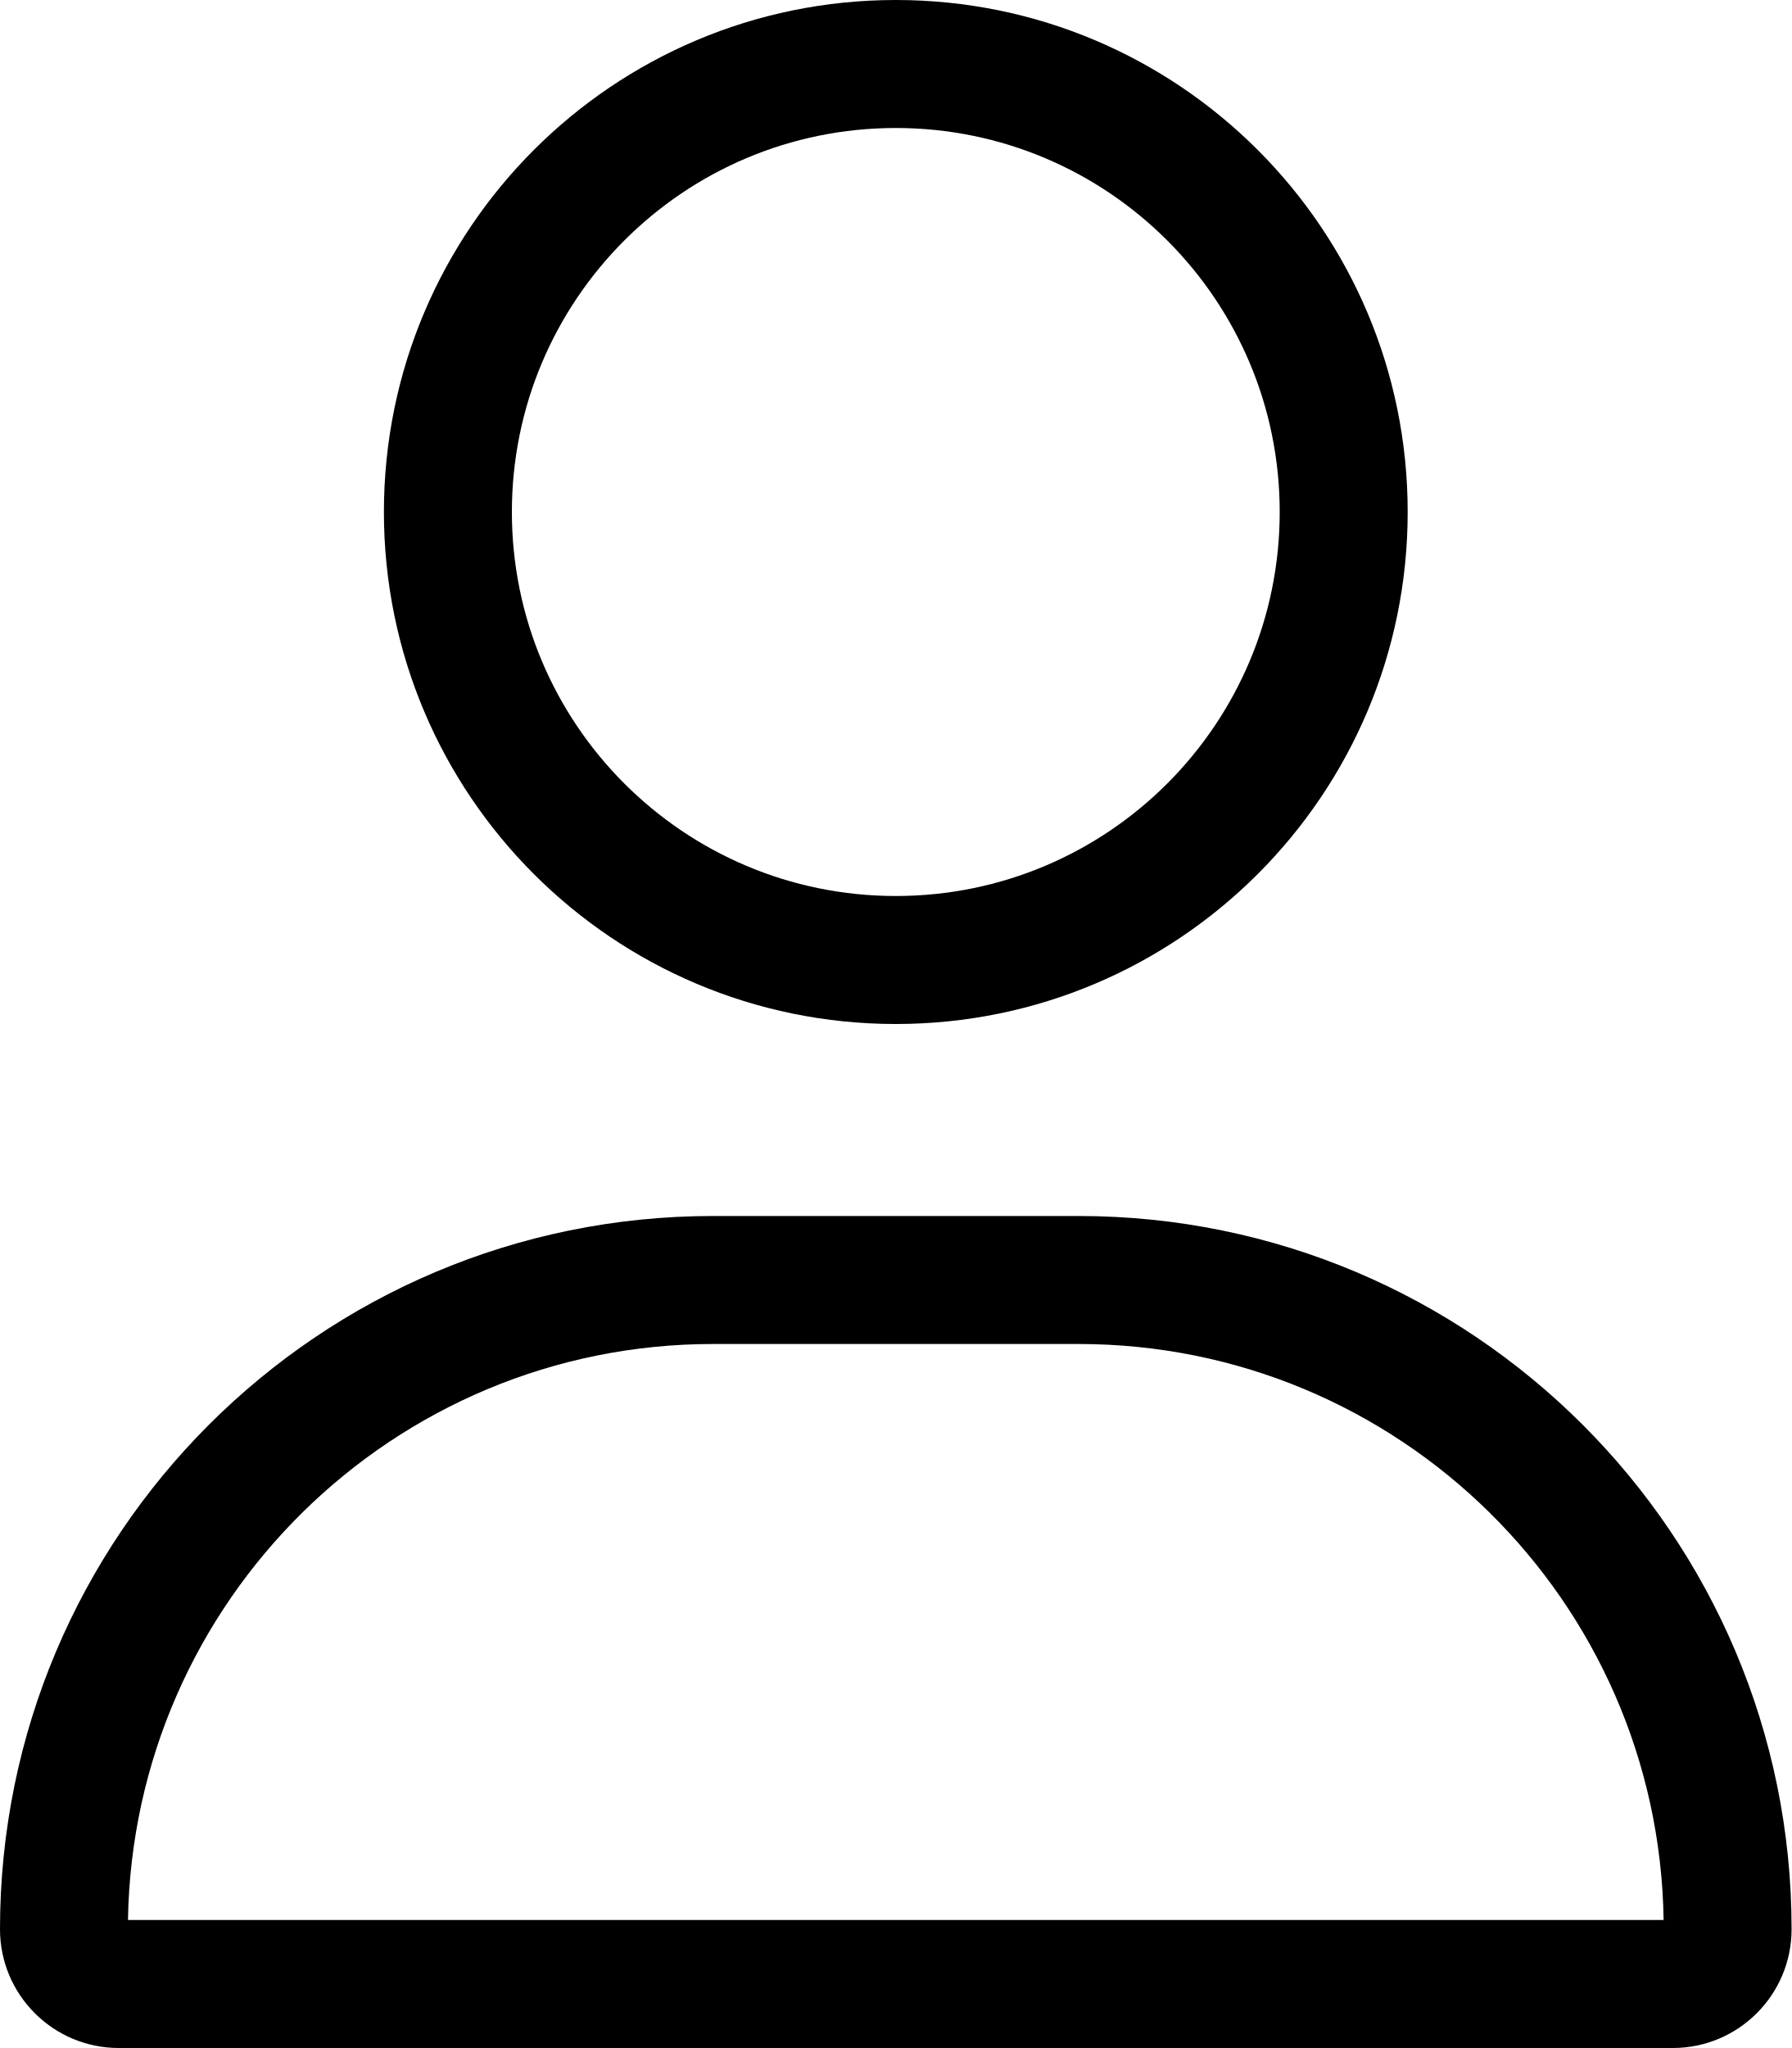
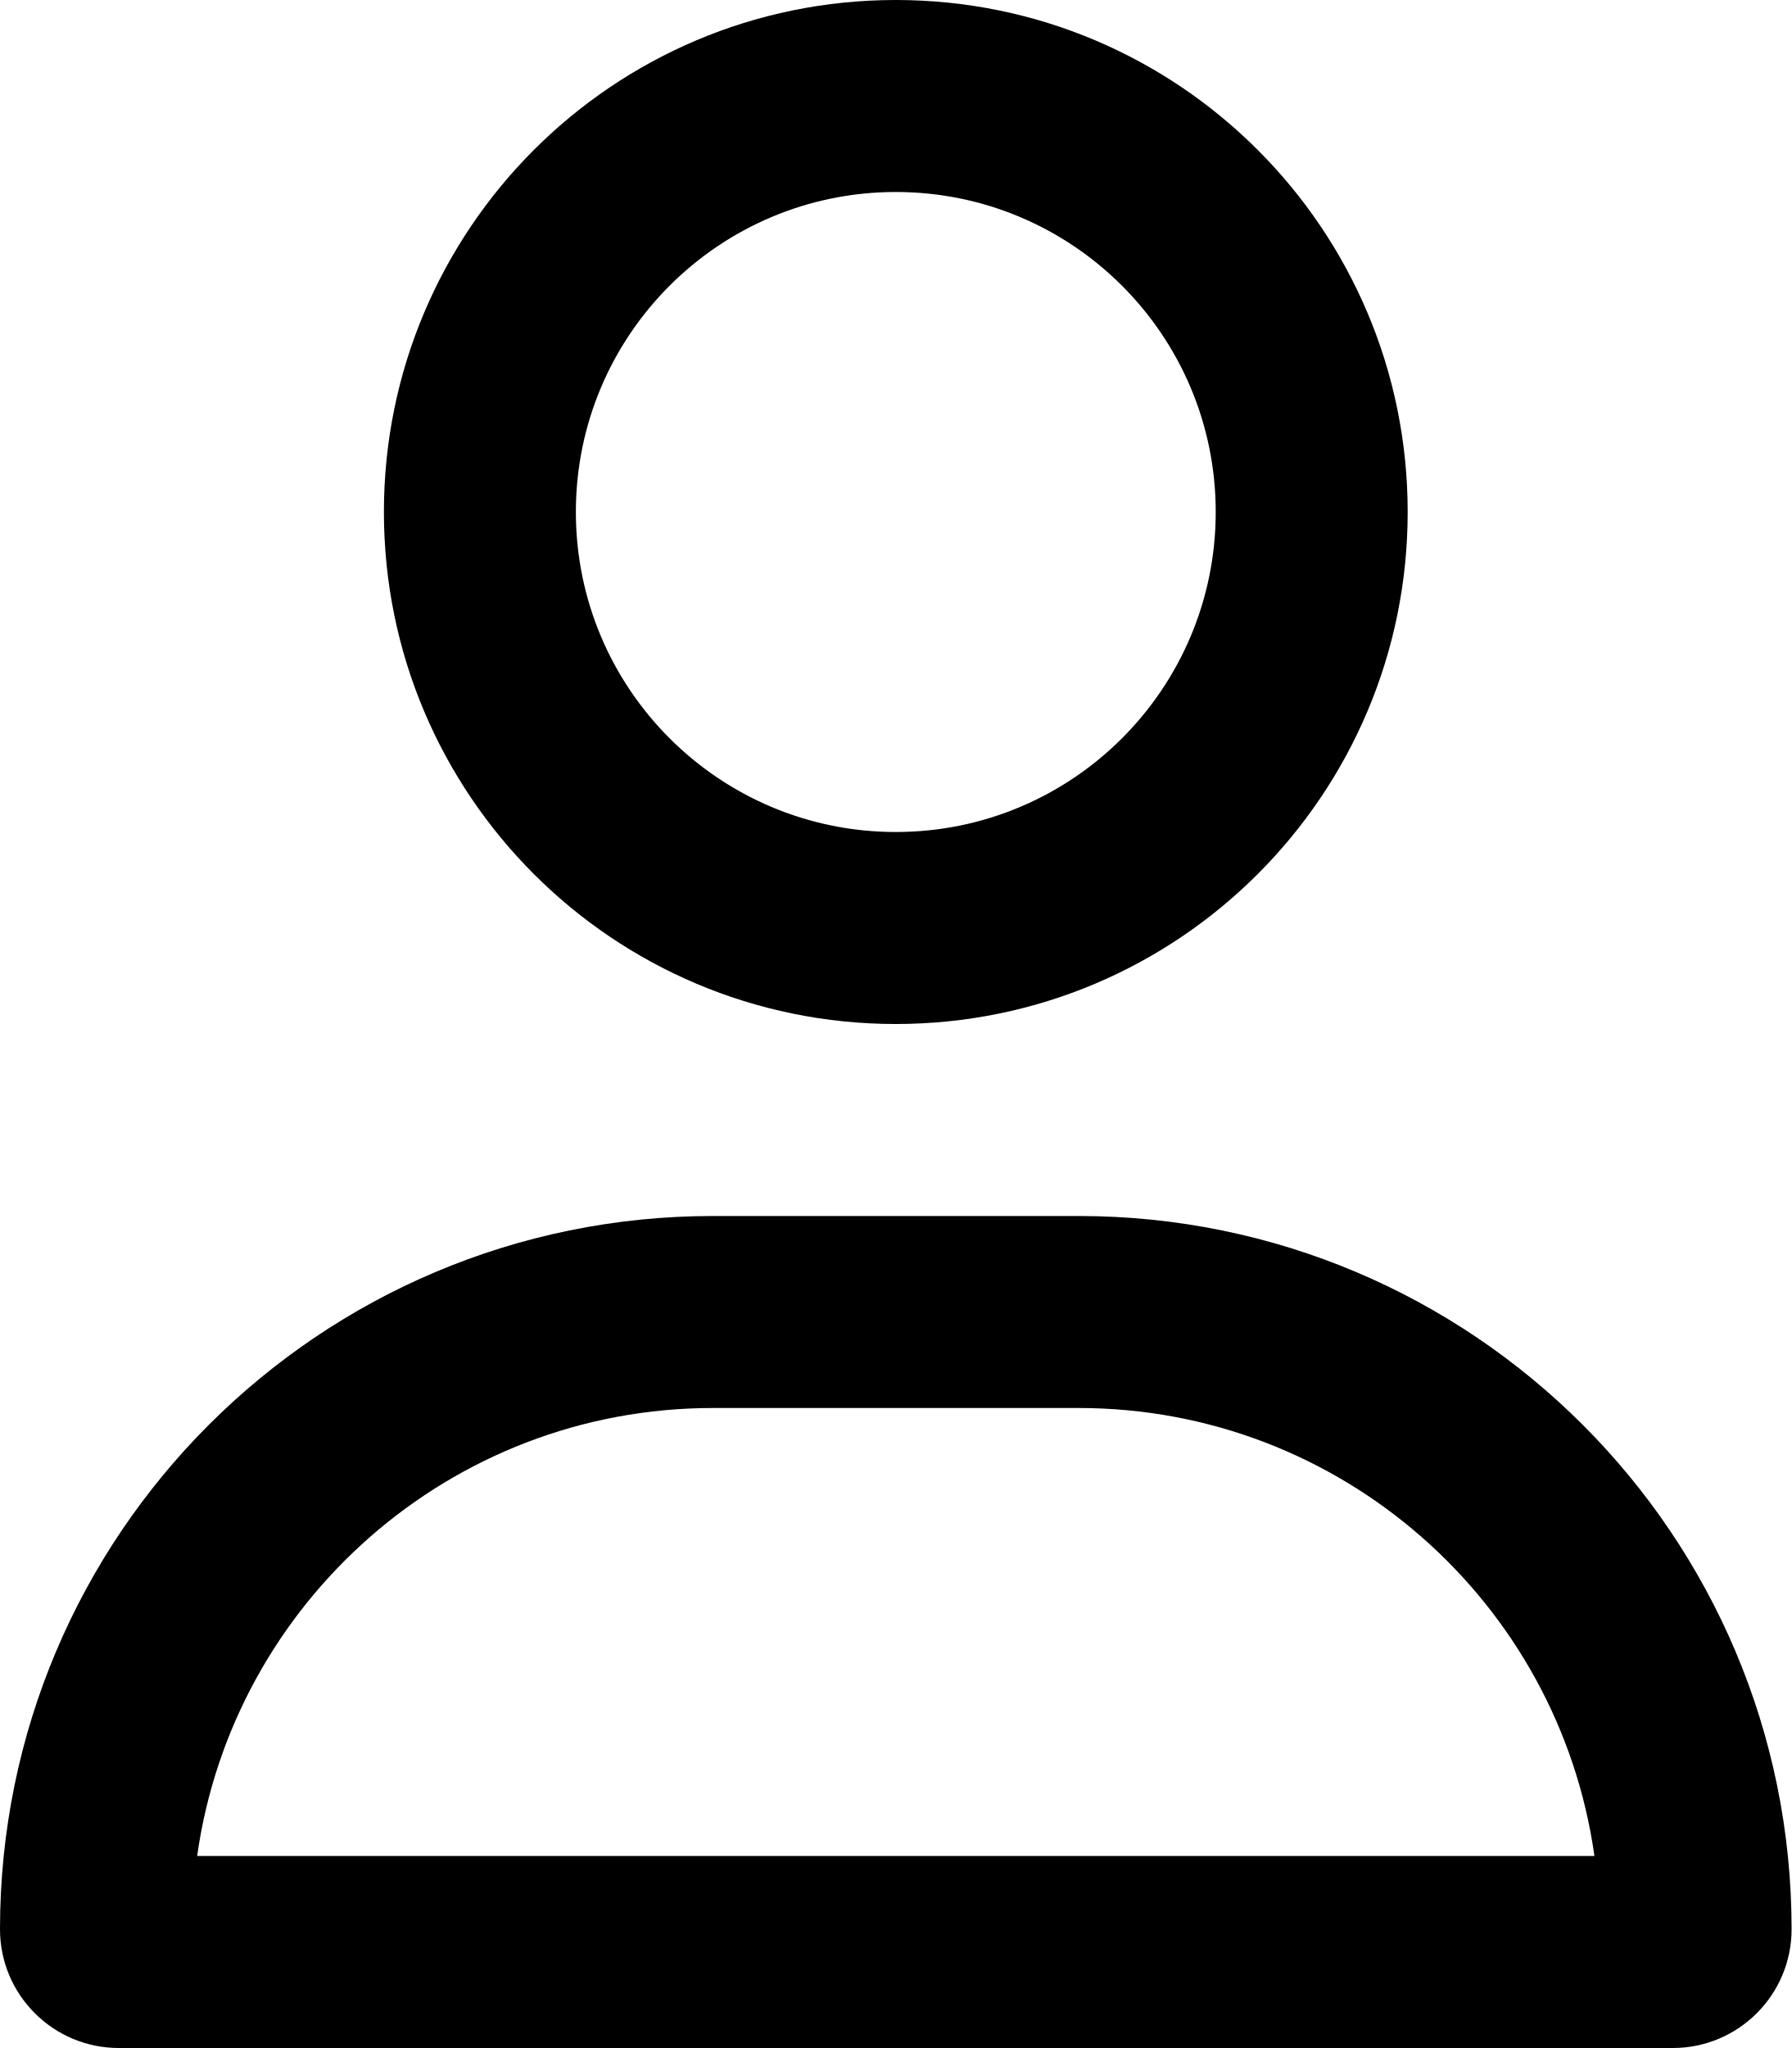
<svg xmlns="http://www.w3.org/2000/svg" viewBox="0 0 448 512">
-   <path d="M320 128a96 96 0 1 0 -192 0 96 96 0 1 0 192 0zM96 128a128 128 0 1 1 256 0A128 128 0 1 1 96 128zM32 480H416c-1.2-79.7-66.2-144-146.3-144H178.3c-80 0-145 64.3-146.3 144zM0 482.3C0 383.8 79.8 304 178.3 304h91.4C368.2 304 448 383.8 448 482.3c0 16.4-13.3 29.7-29.7 29.7H29.7C13.3 512 0 498.7 0 482.3z" />
+   <path d="M304 128a80 80 0 1 0 -160 0 80 80 0 1 0 160 0zM96 128a128 128 0 1 1 256 0A128 128 0 1 1 96 128zM49.3 464H398.7c-8.9-63.3-63.3-112-129-112H178.3c-65.7 0-120.1 48.7-129 112zM0 482.3C0 383.8 79.8 304 178.3 304h91.4C368.2 304 448 383.8 448 482.3c0 16.4-13.3 29.7-29.7 29.7H29.7C13.3 512 0 498.7 0 482.3z" />
</svg>
